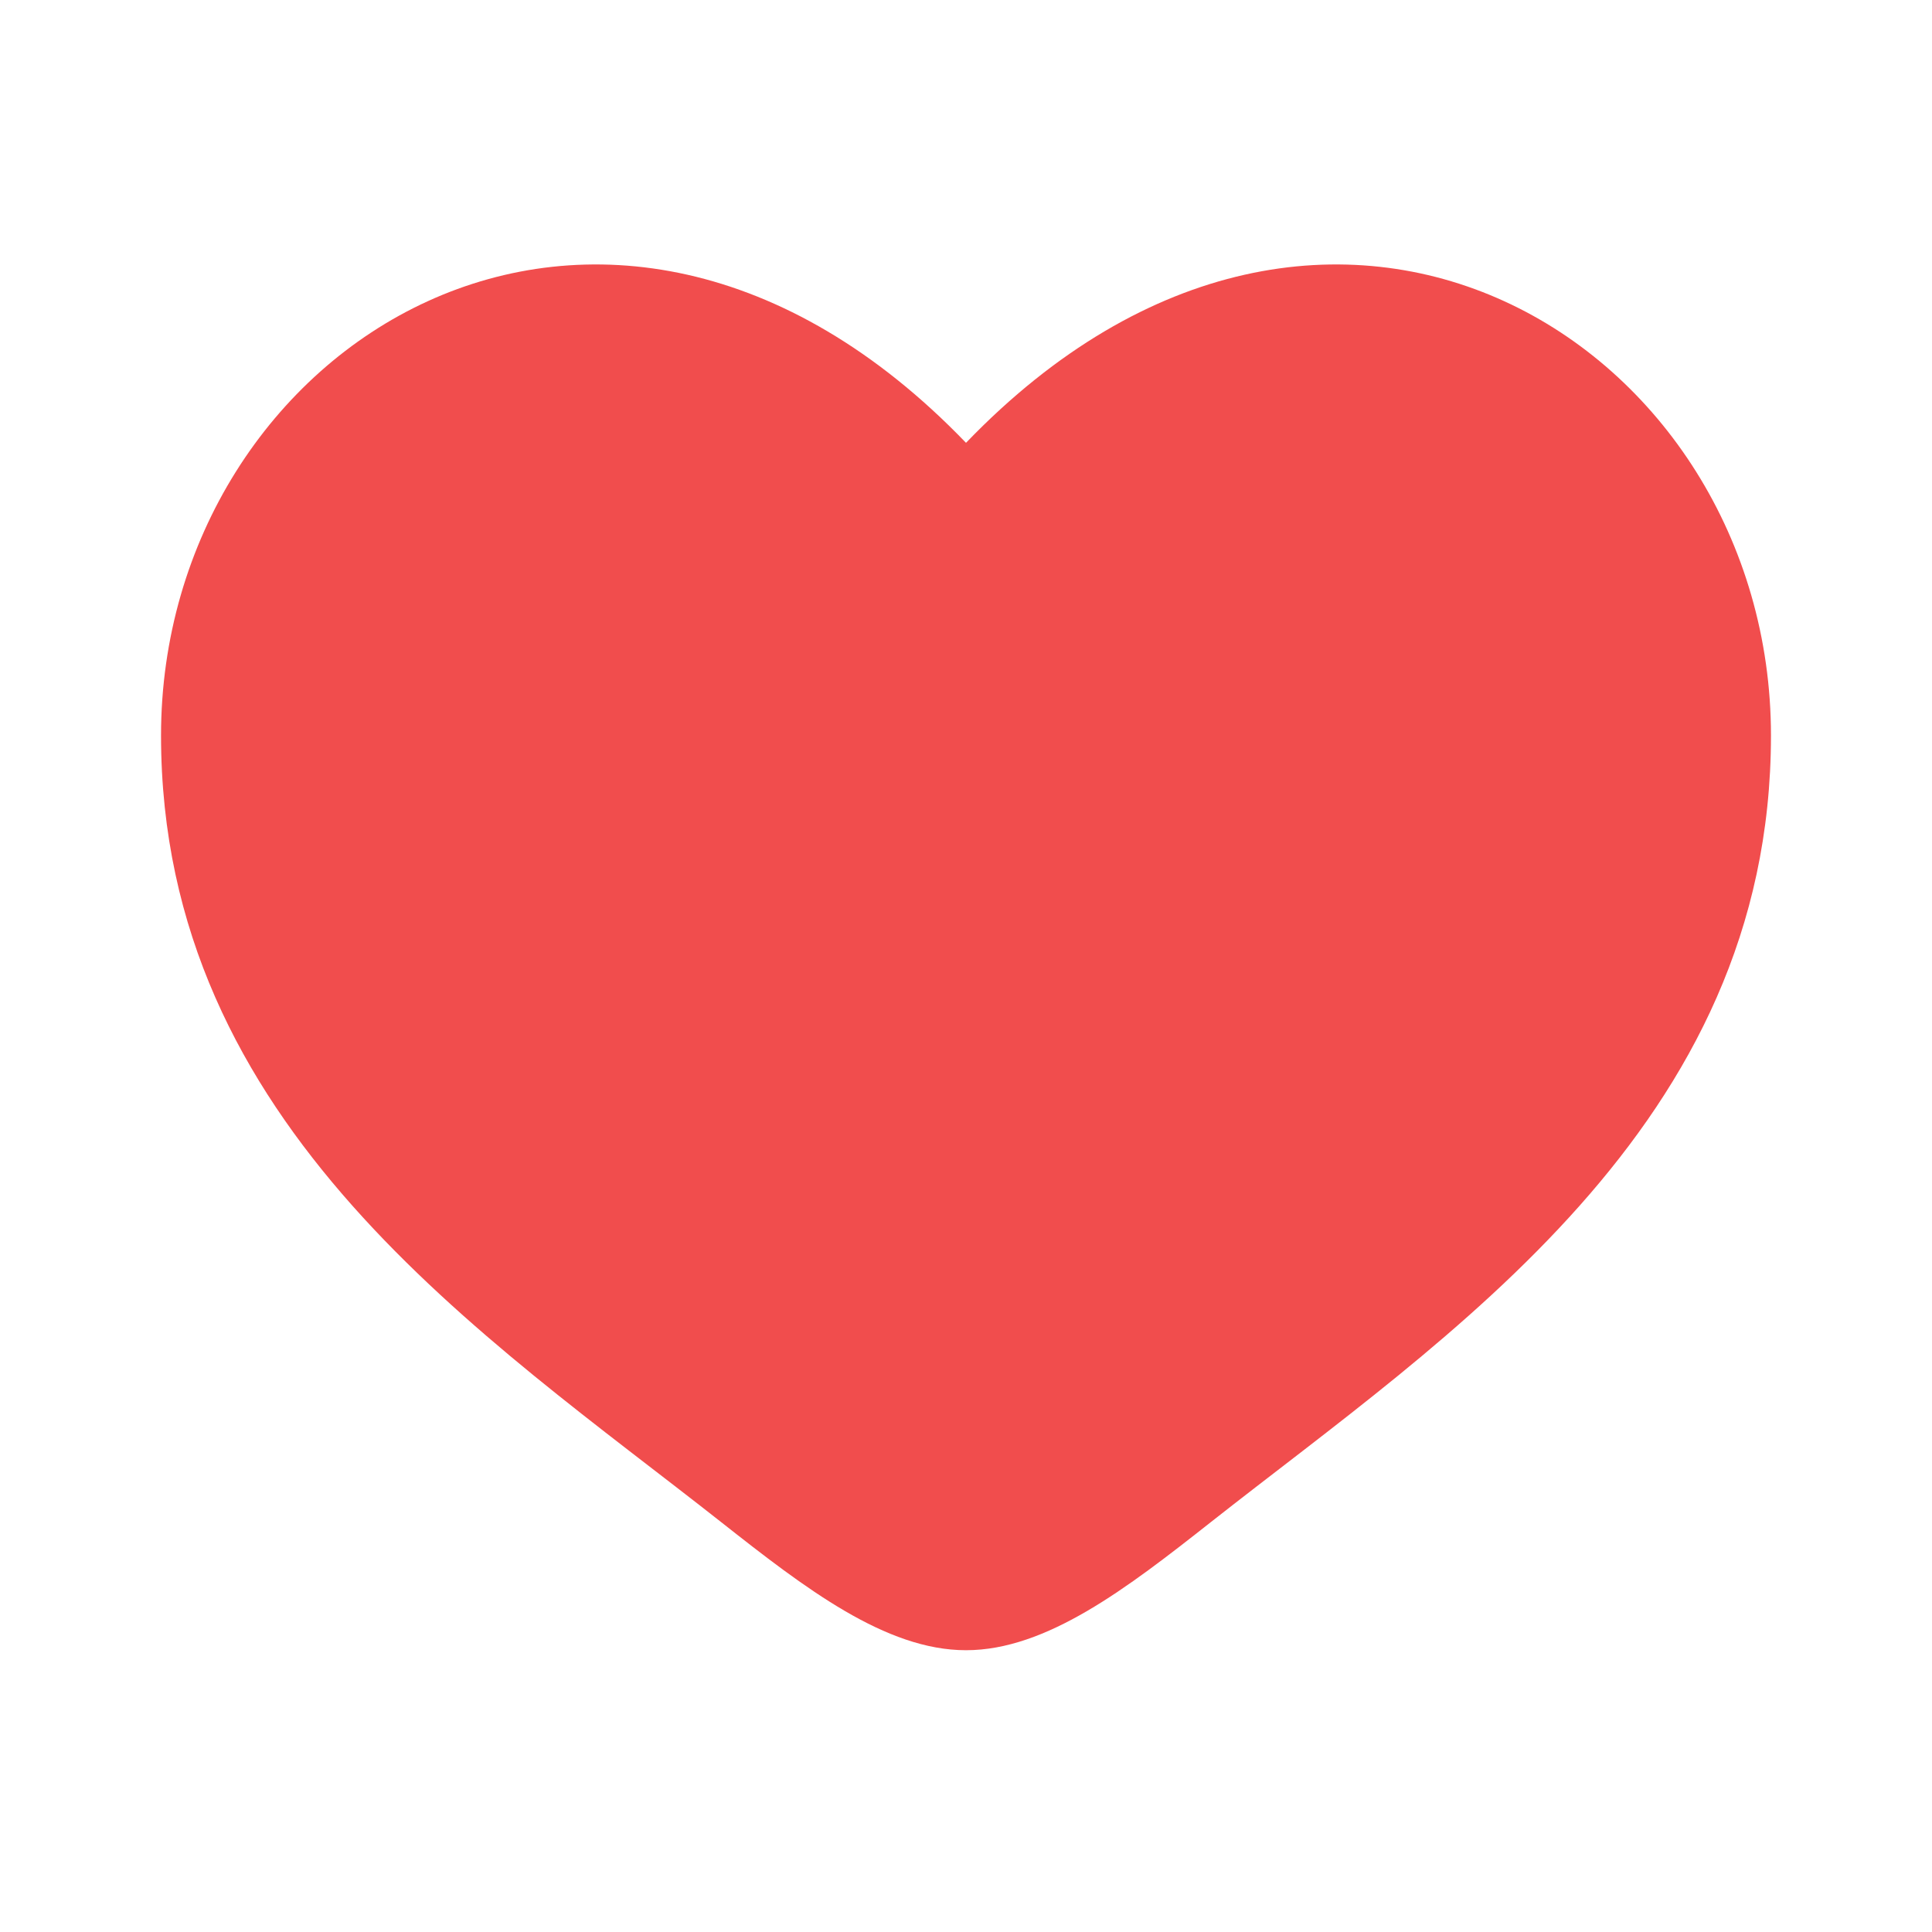
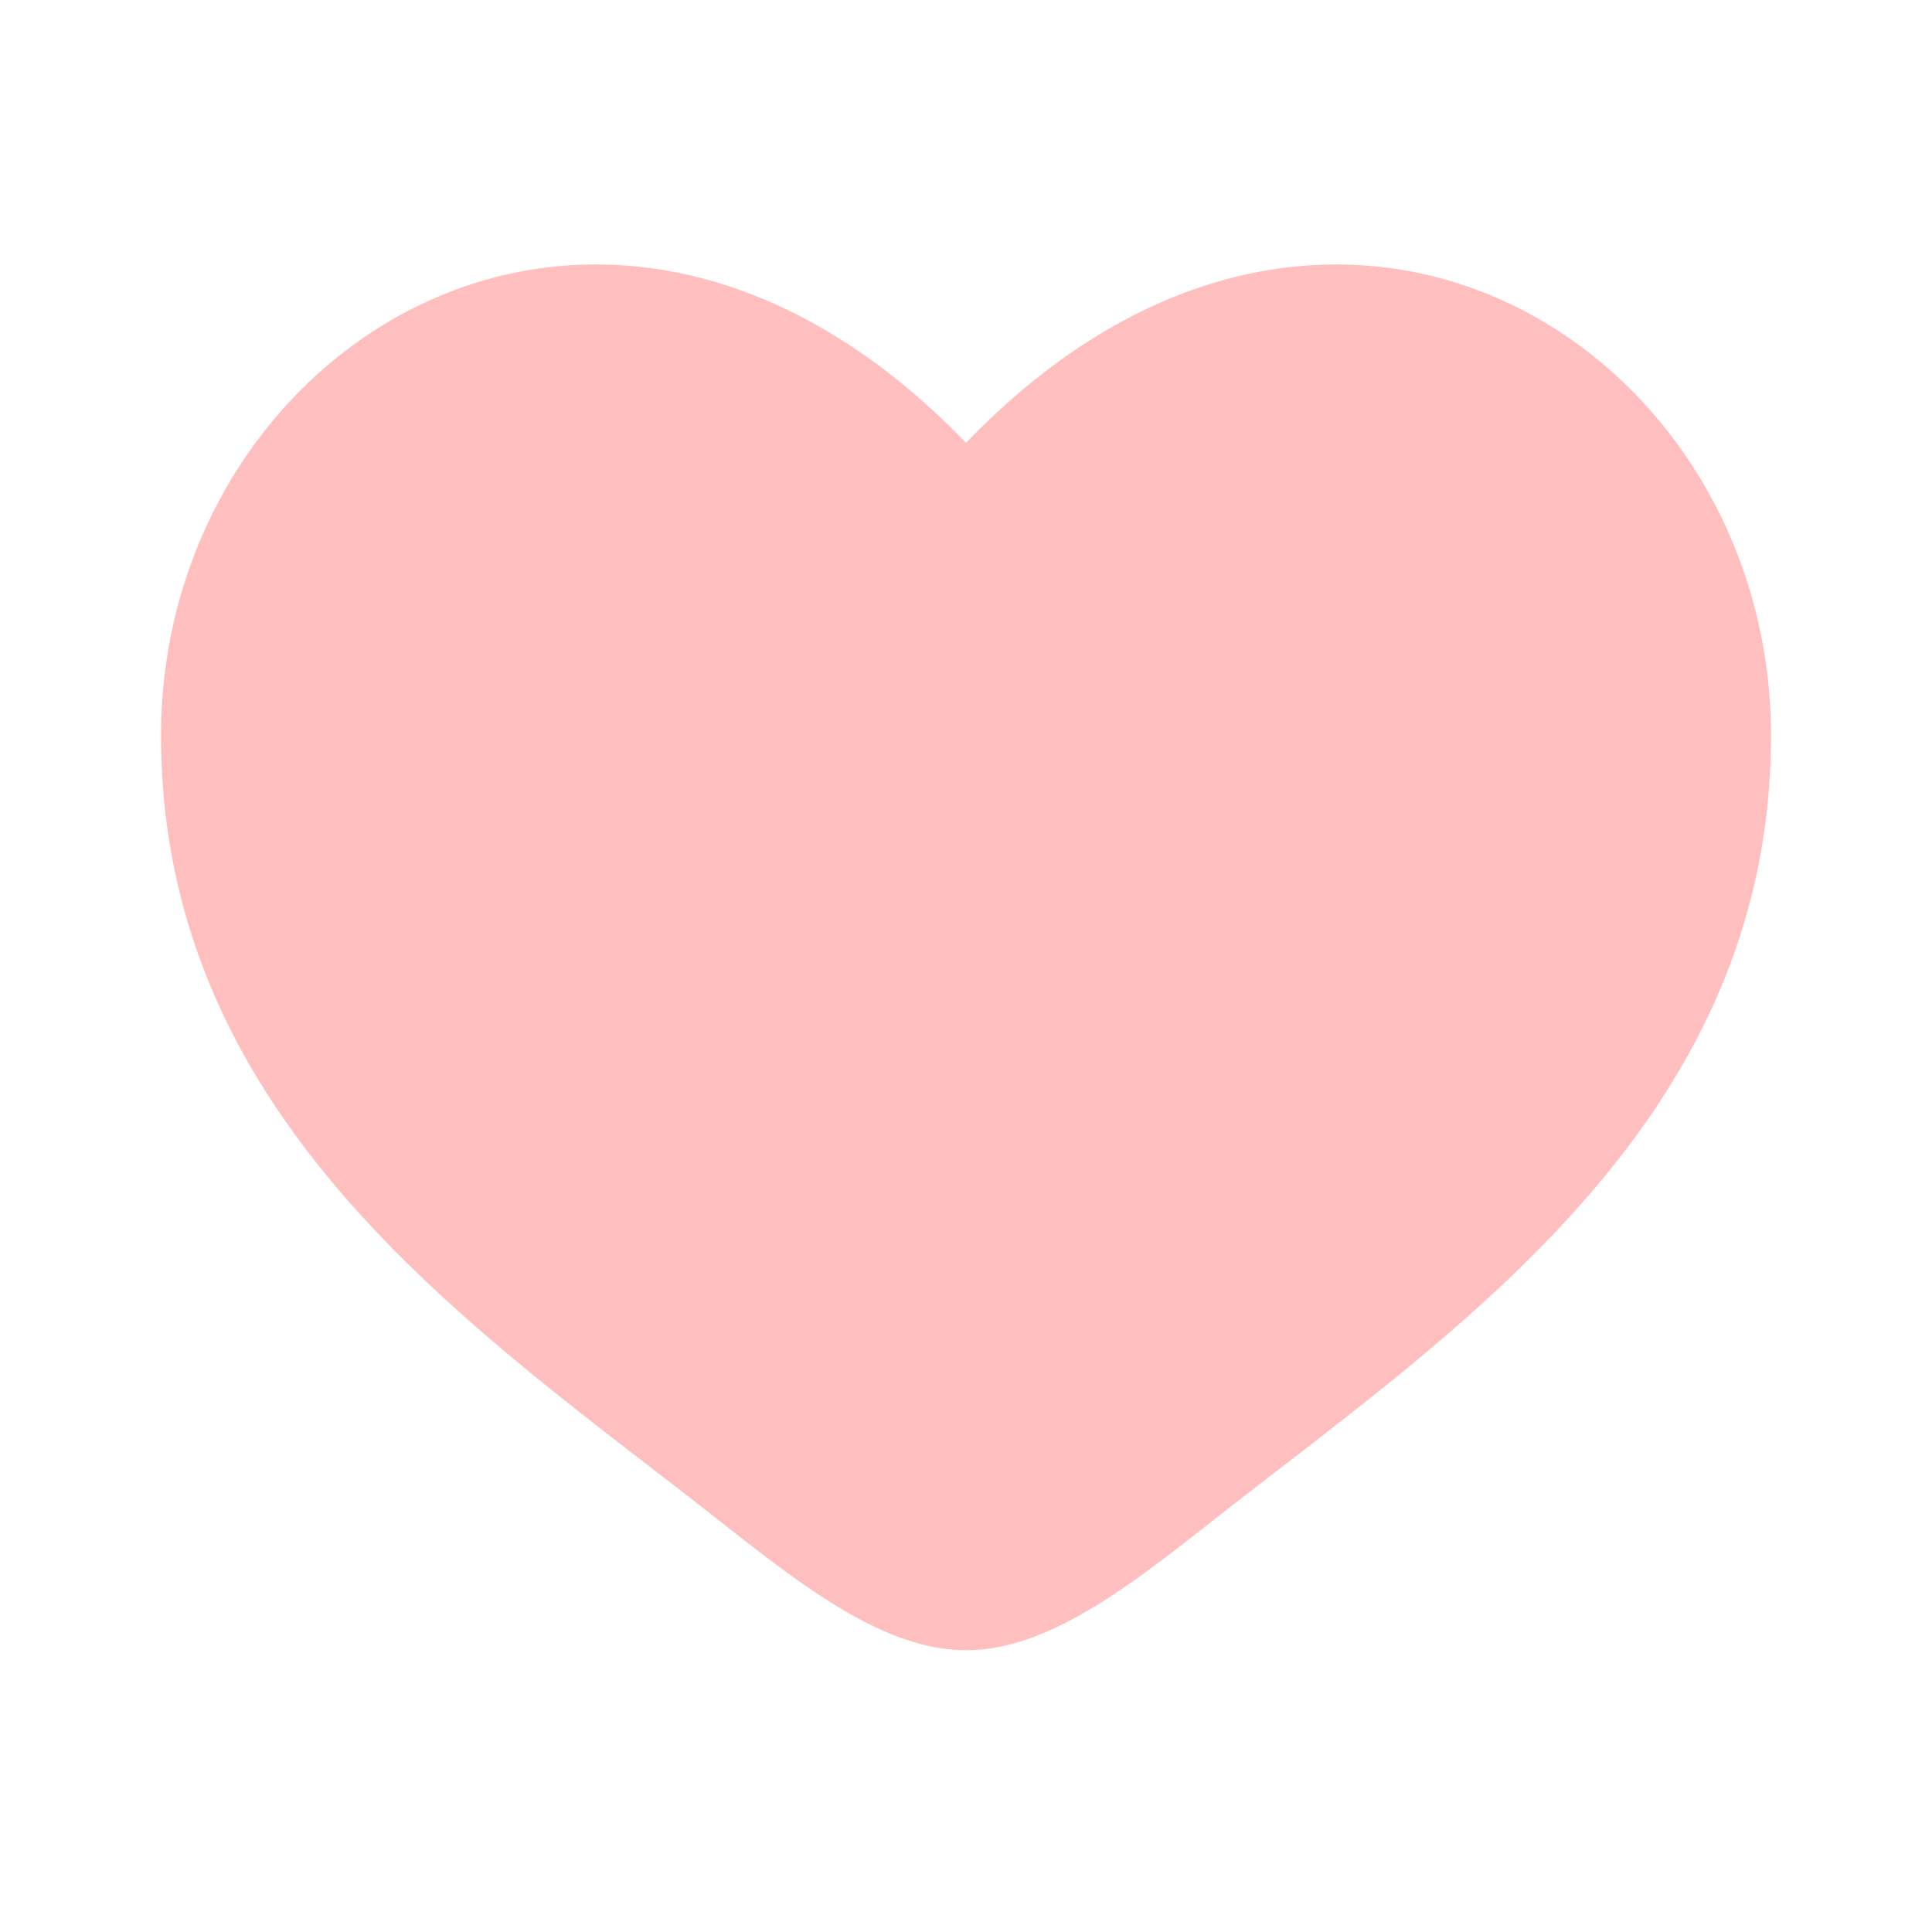
<svg xmlns="http://www.w3.org/2000/svg" width="20" height="20" viewBox="0 0 20 20" fill="none">
-   <path d="M1.667 7.614C1.667 11.667 5.016 13.826 7.468 15.759C8.333 16.441 9.167 17.083 10 17.083C10.833 17.083 11.667 16.441 12.532 15.759C14.984 13.826 18.333 11.667 18.333 7.614C18.333 3.562 13.75 0.688 10 4.584C6.25 0.688 1.667 3.562 1.667 7.614Z" fill="#F14D4D" />
+   <path d="M1.667 7.614C1.667 11.667 5.016 13.826 7.468 15.759C8.333 16.441 9.167 17.083 10 17.083C10.833 17.083 11.667 16.441 12.532 15.759C14.984 13.826 18.333 11.667 18.333 7.614C18.333 3.562 13.75 0.688 10 4.584C6.25 0.688 1.667 3.562 1.667 7.614Z" fill="#FFBFBF" />
</svg>
